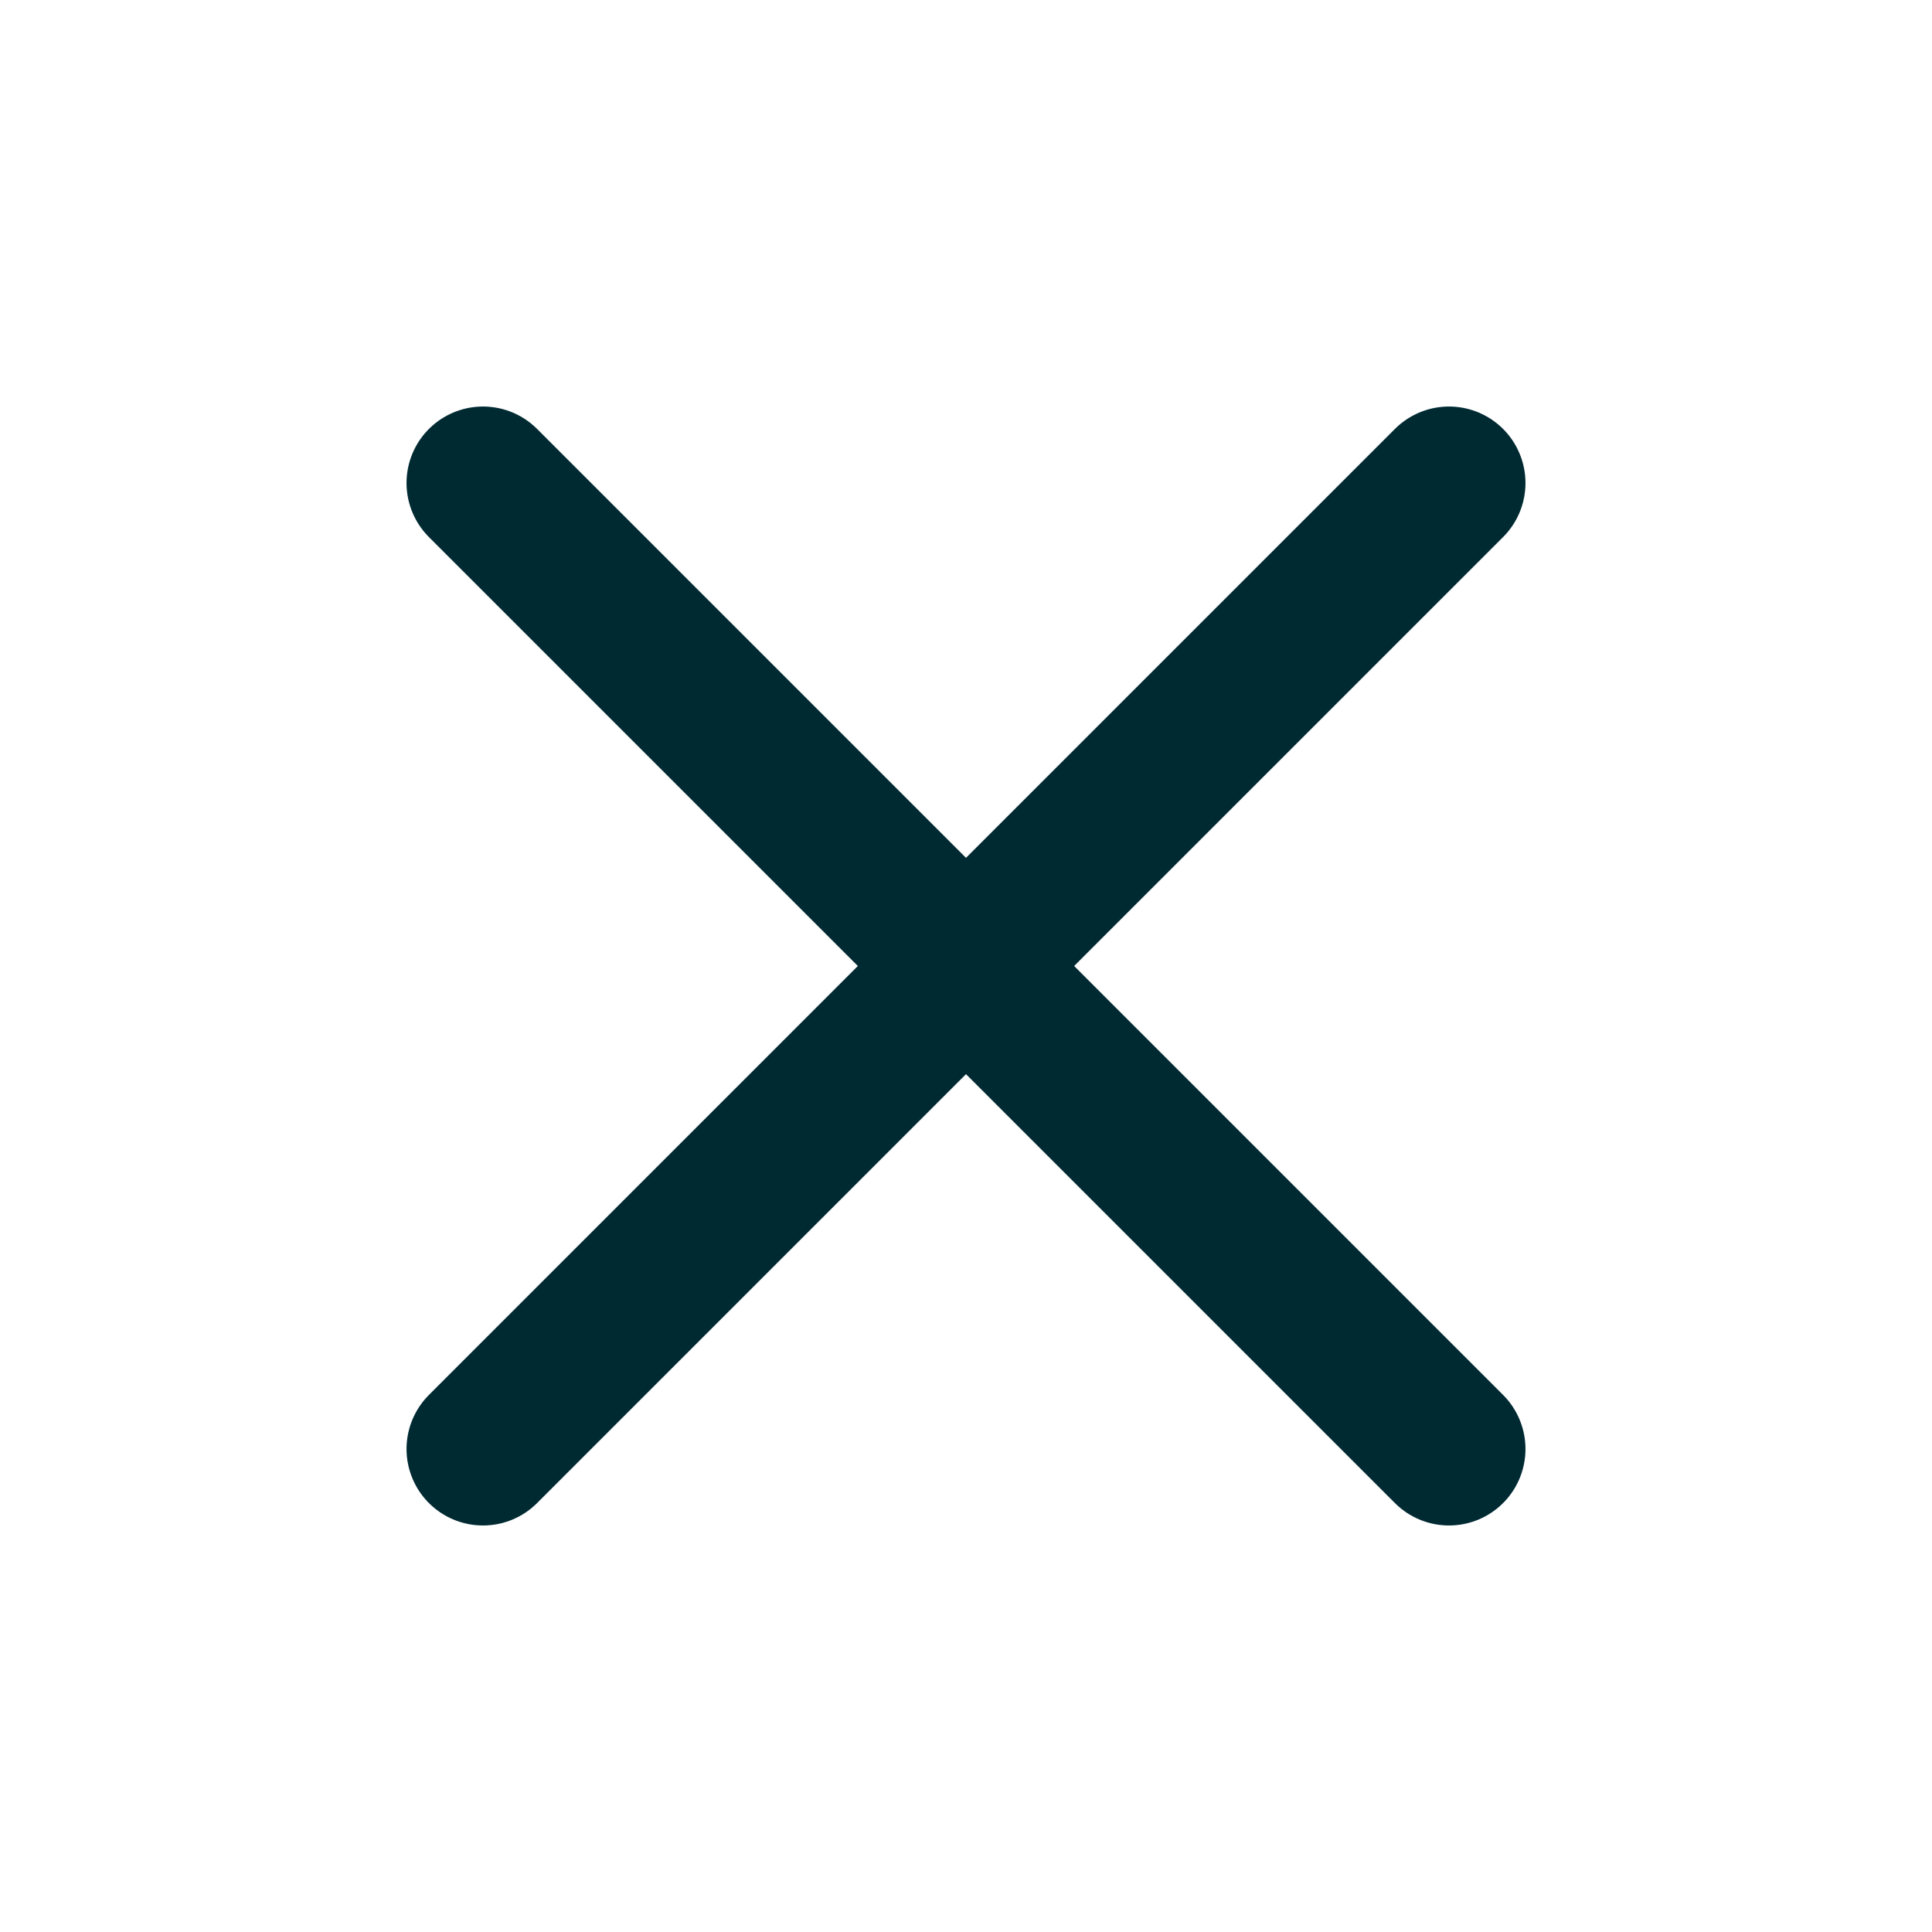
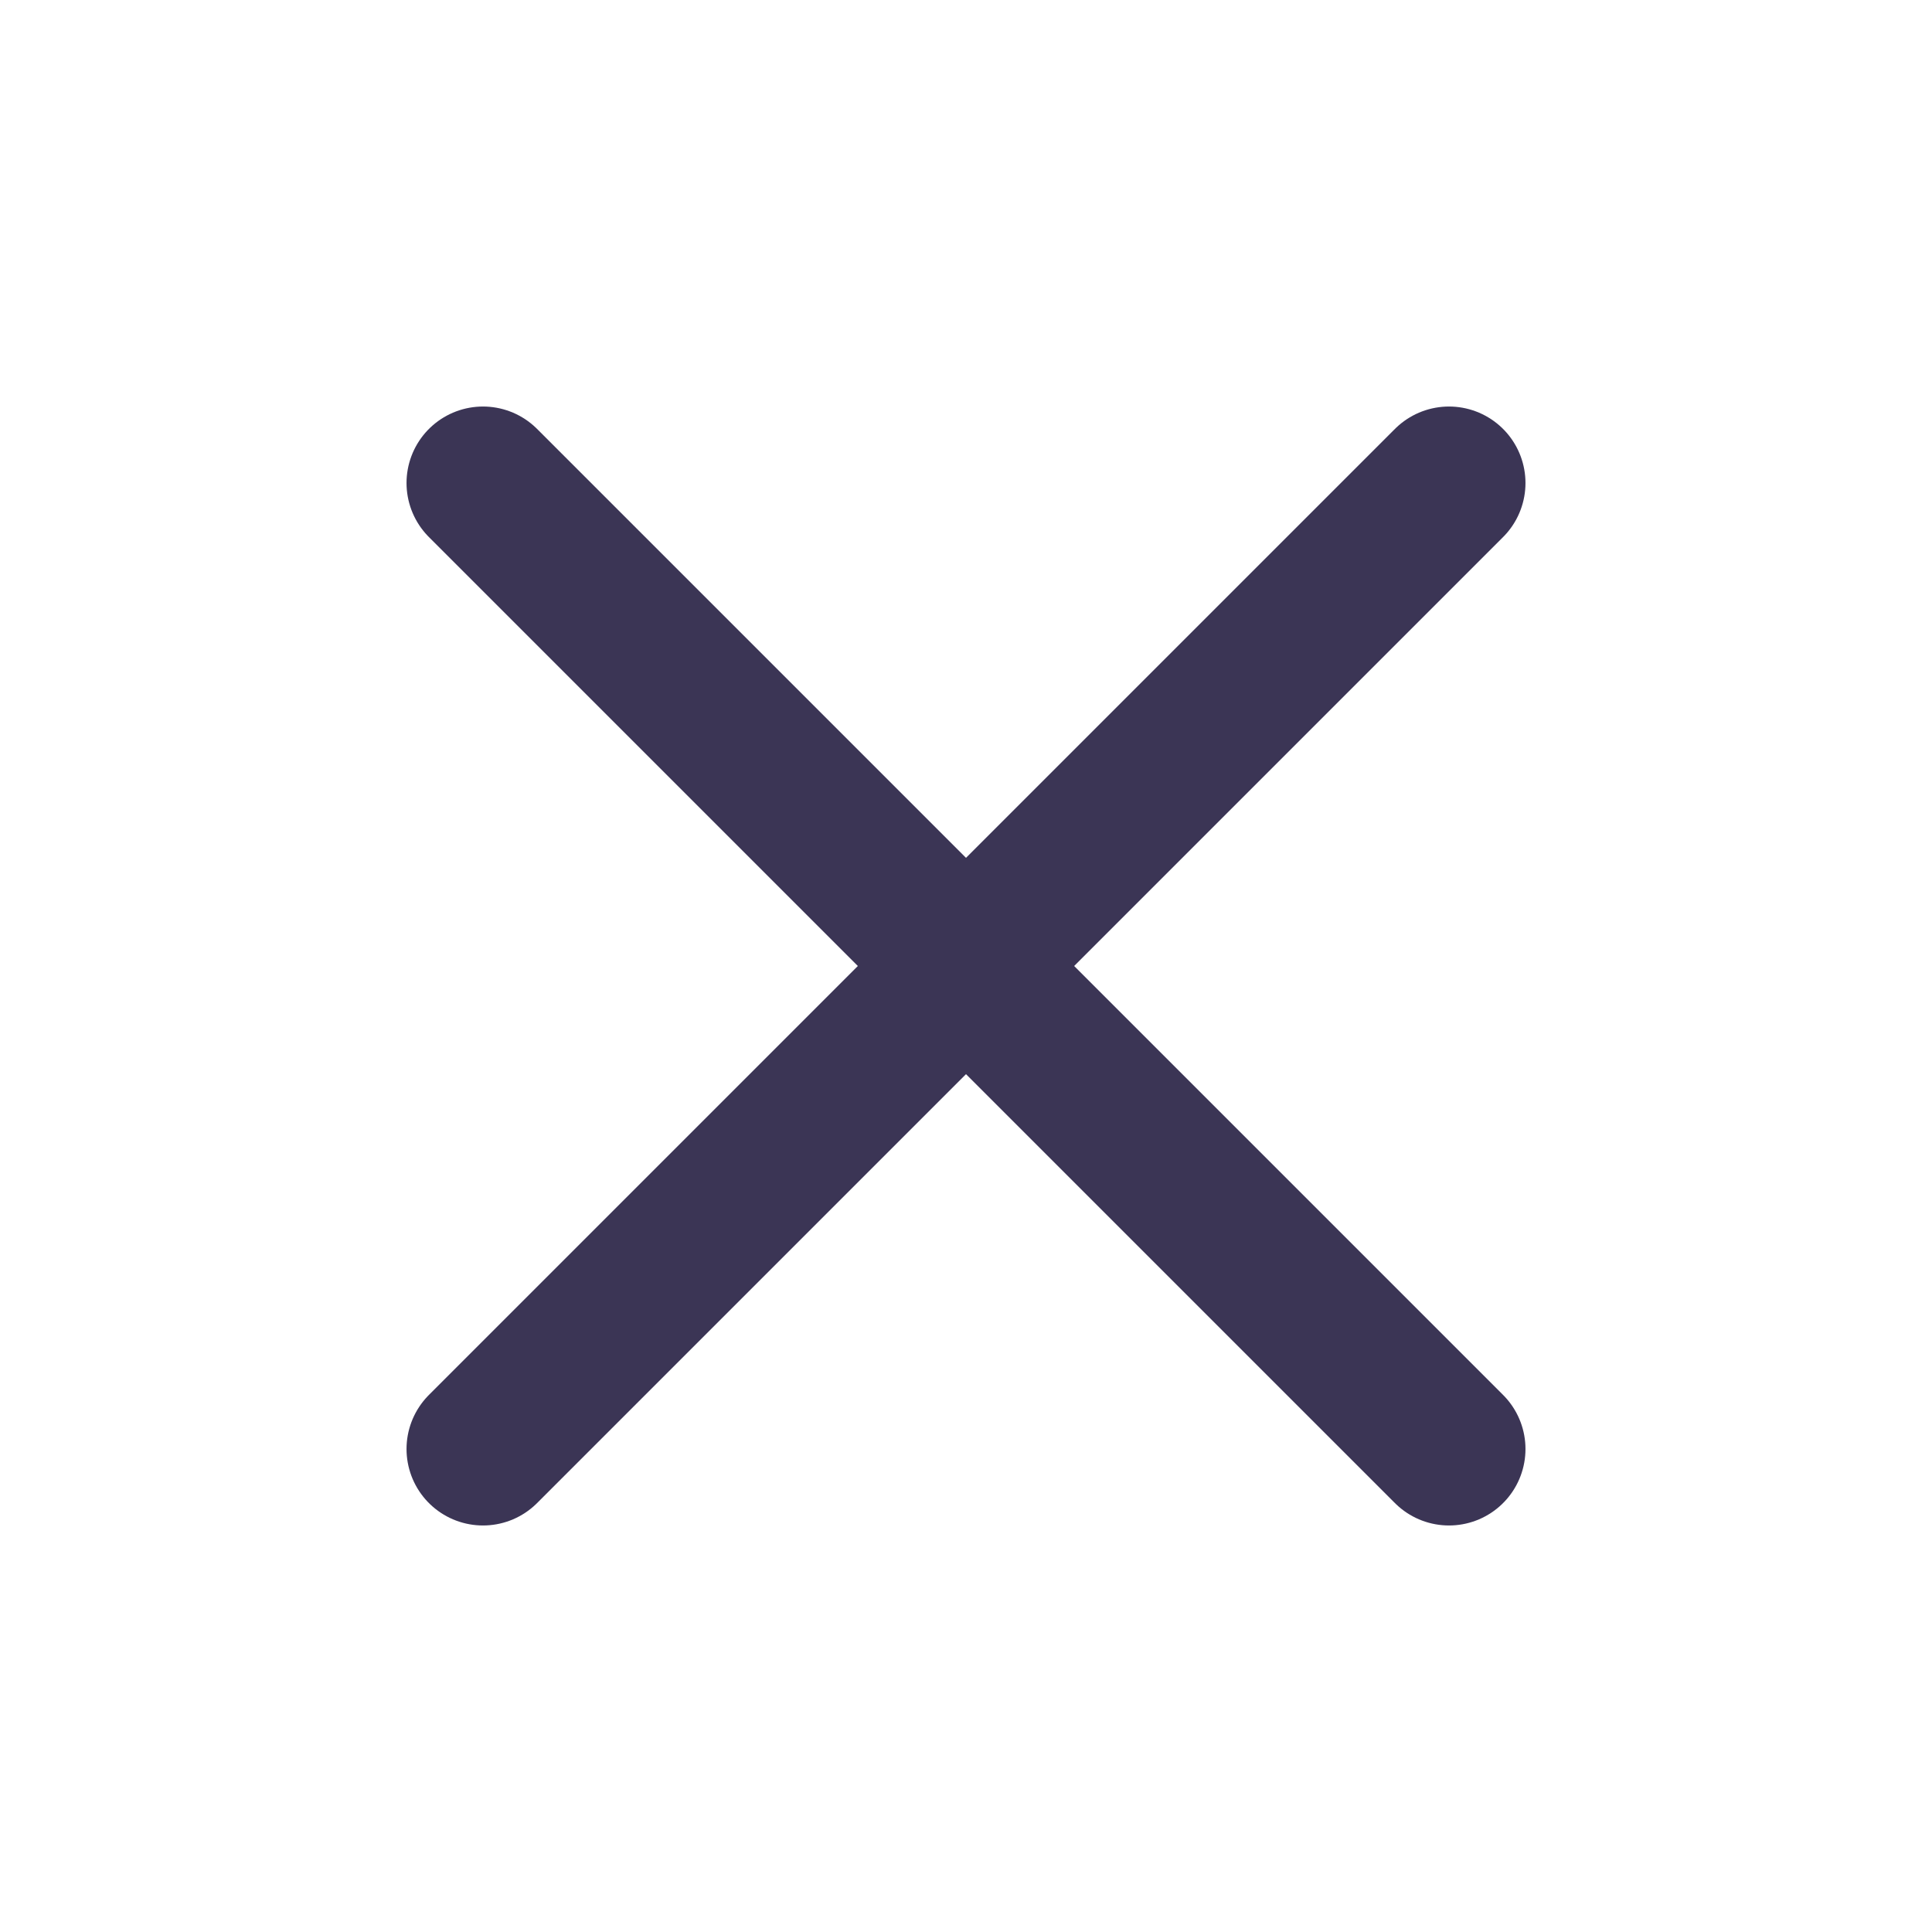
- <svg xmlns="http://www.w3.org/2000/svg" width="24" height="24" viewBox="0 0 24 24" fill="none" stroke="#002a32" stroke-width="1.9" stroke-linecap="round" stroke-linejoin="round">
+ <svg xmlns="http://www.w3.org/2000/svg" width="24" height="24" viewBox="0 0 24 24" fill="none" stroke="#3b3555" stroke-width="1.9" stroke-linecap="round" stroke-linejoin="round">
  <path d="M6 6l12 12" />
  <path d="M18 6 6 18" />
</svg>
